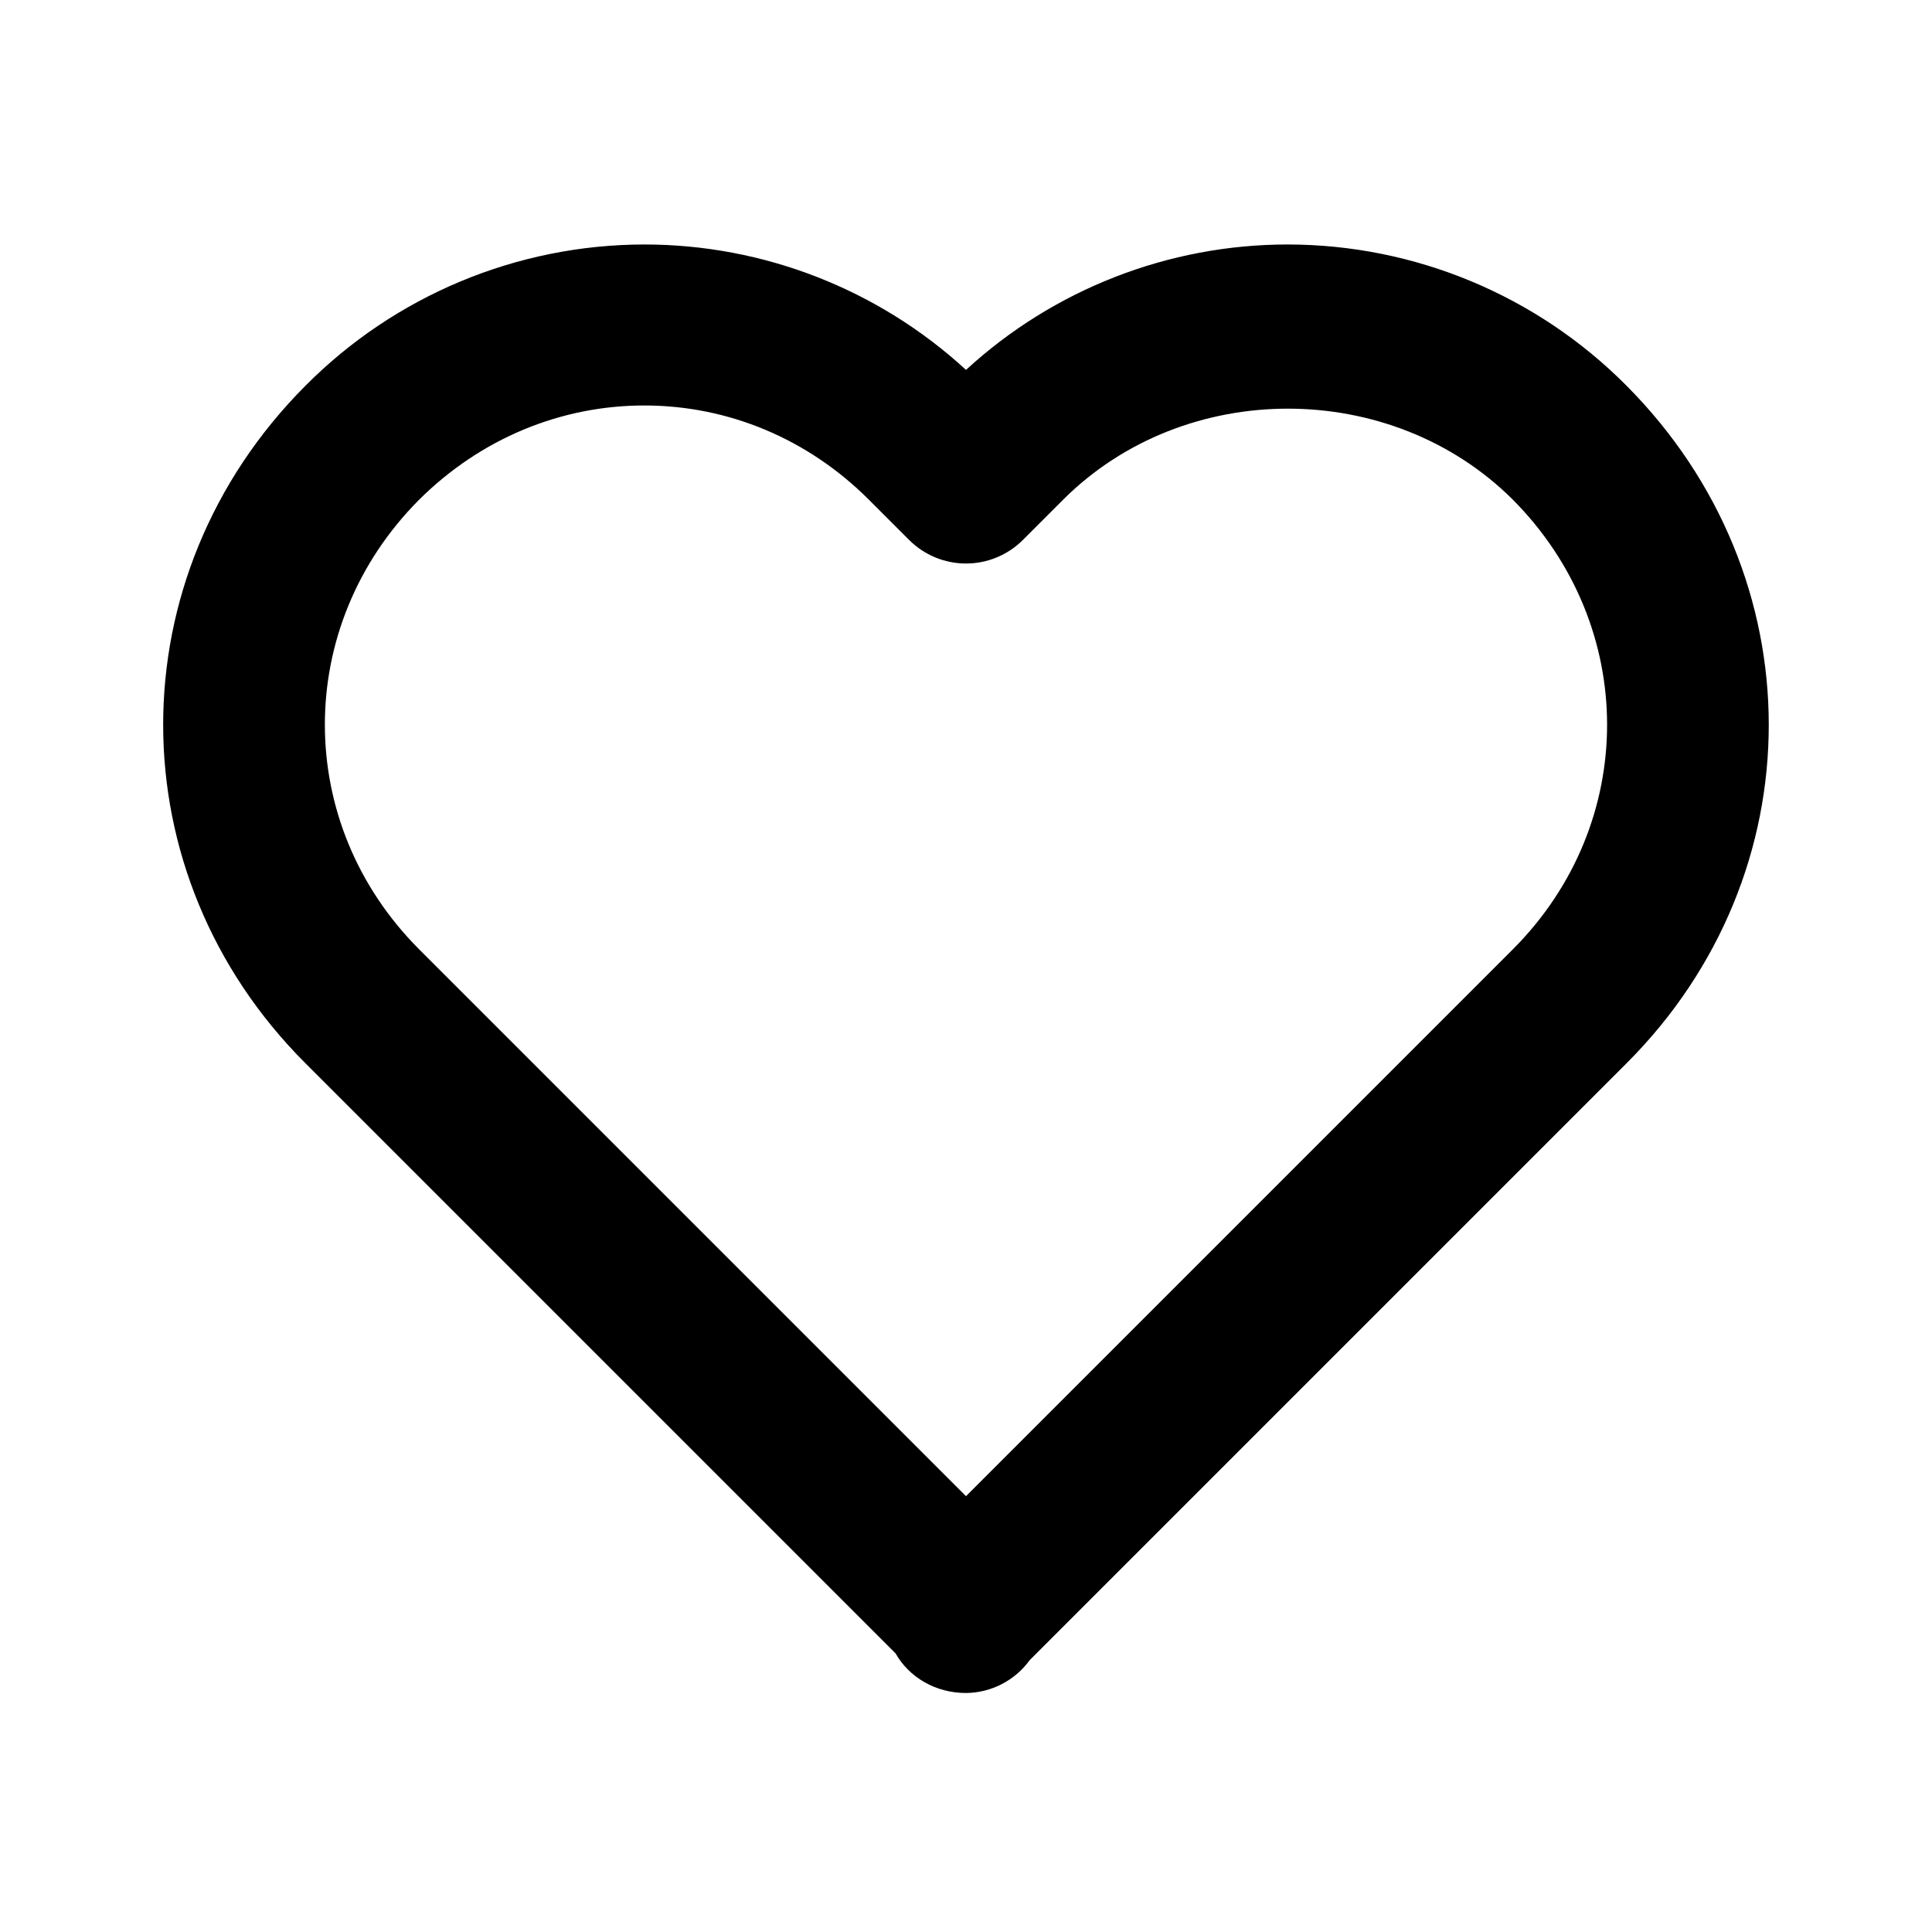
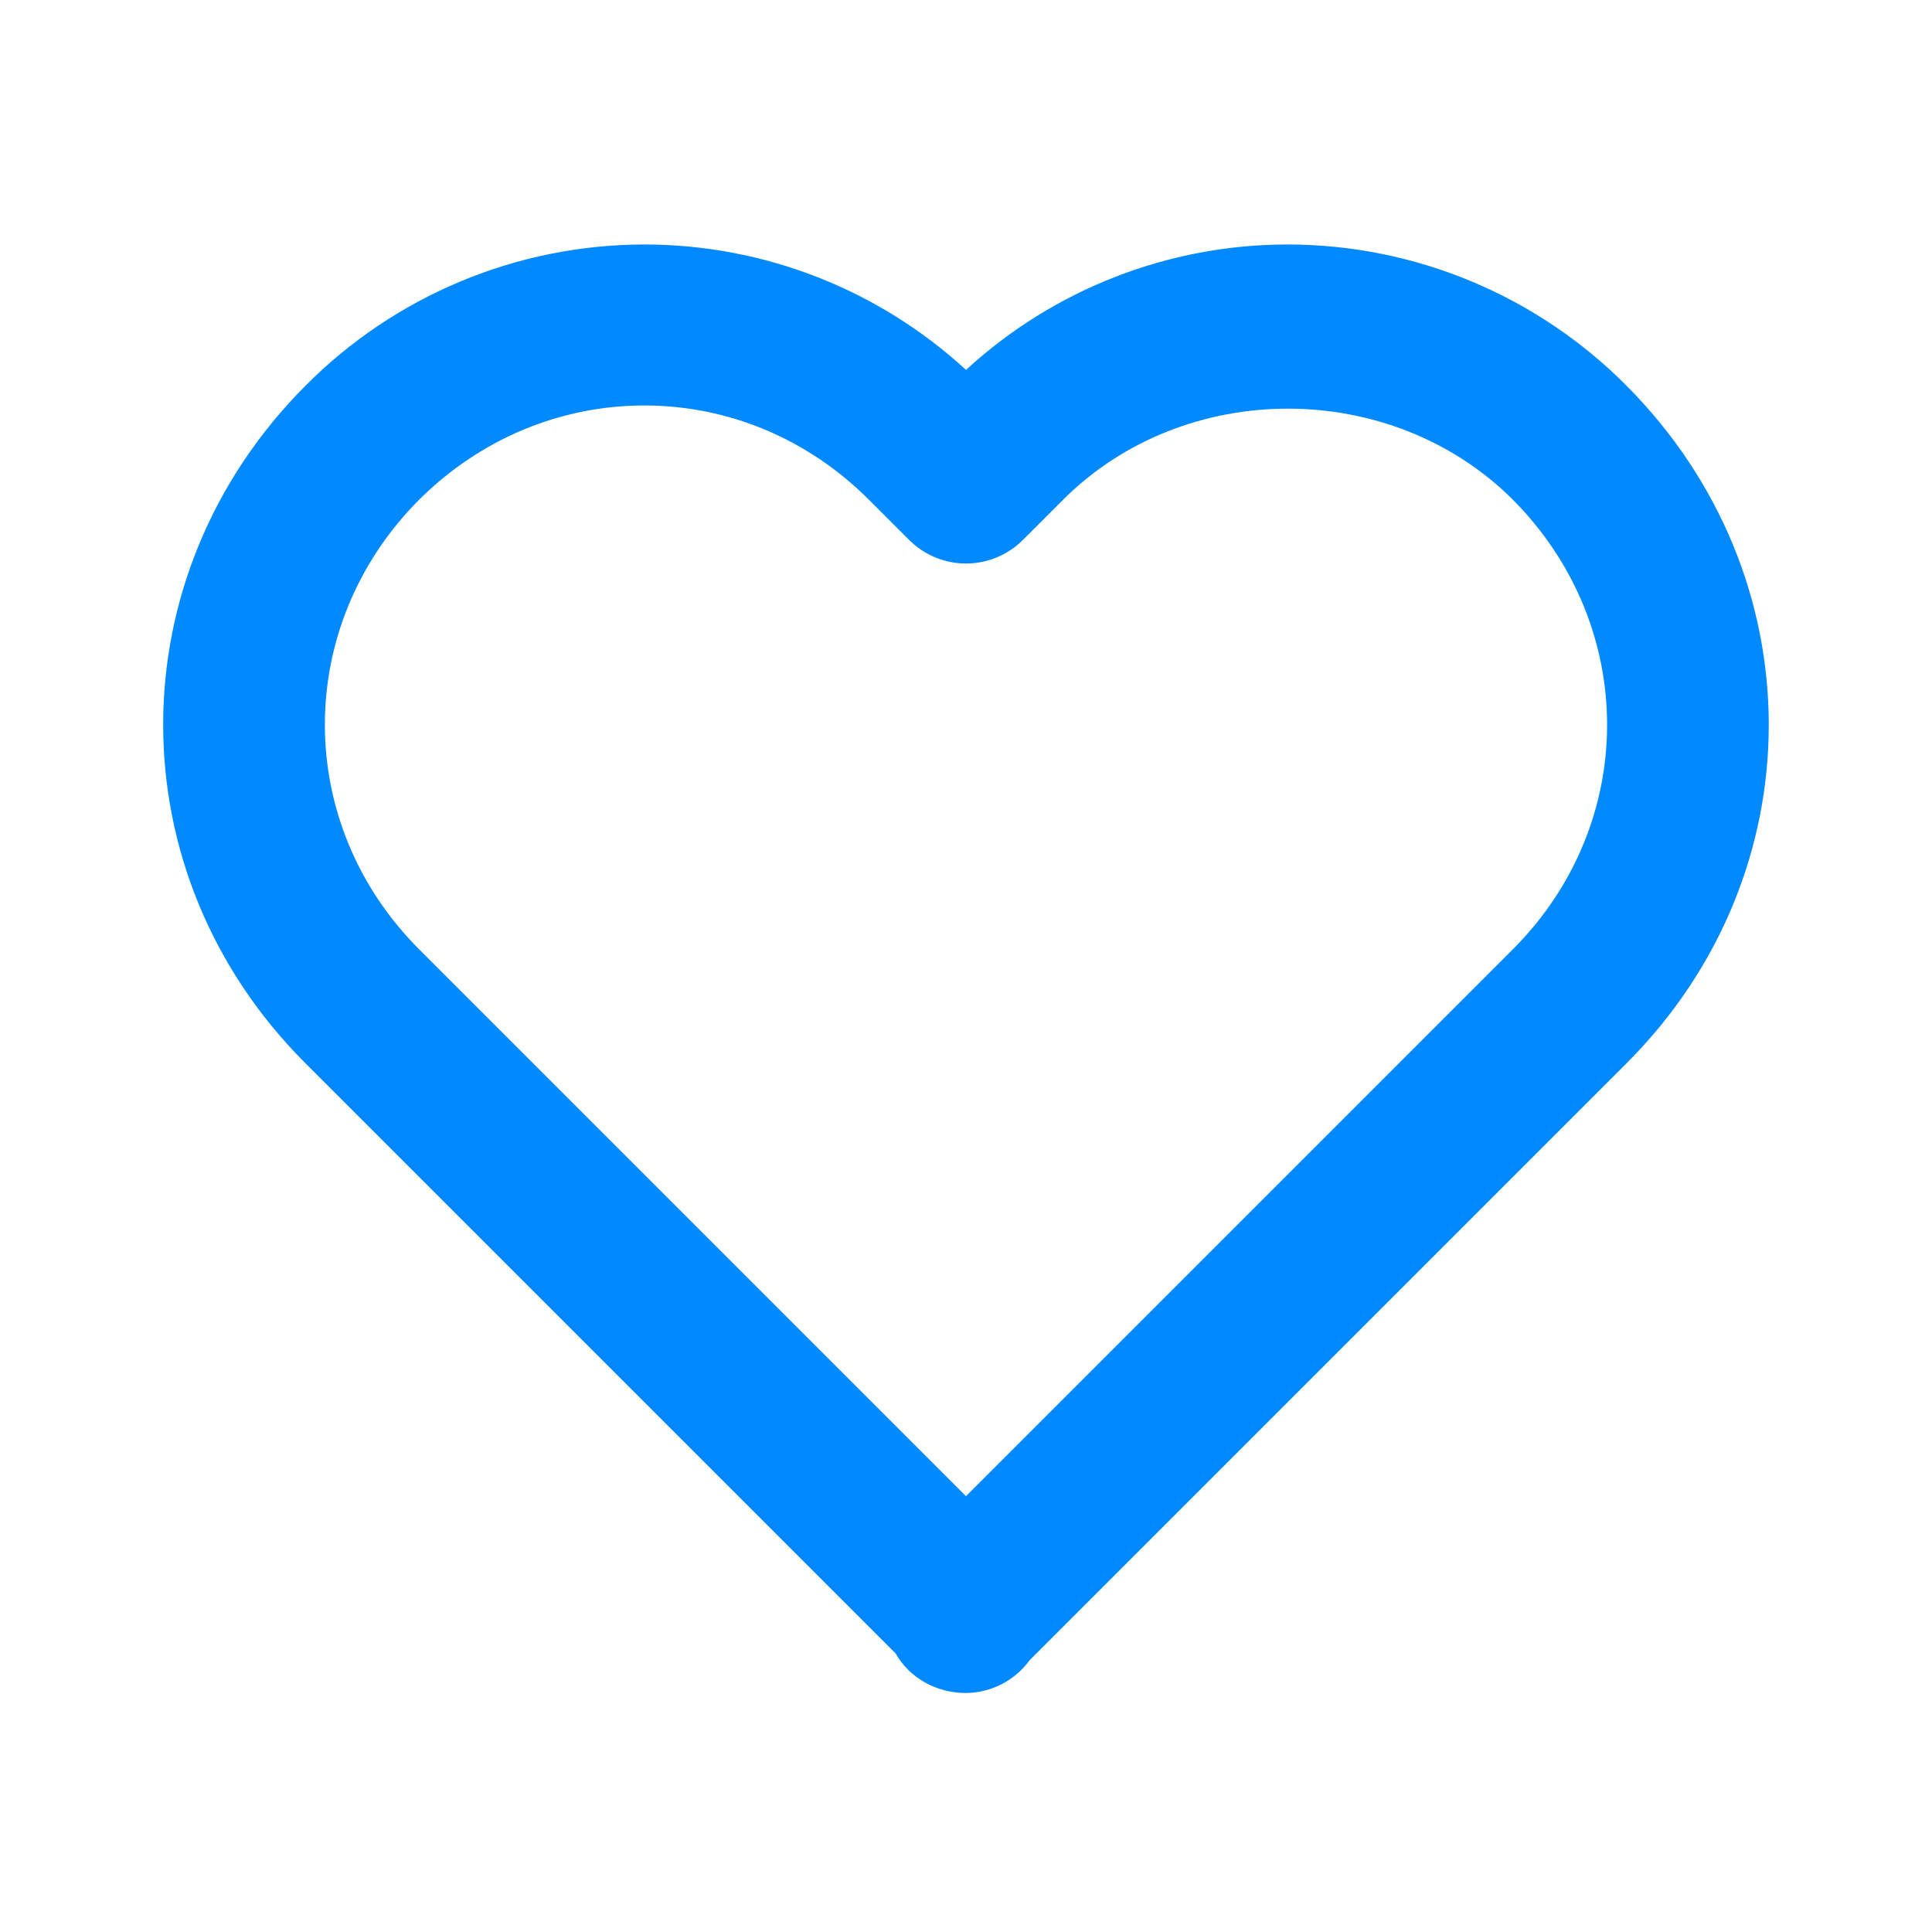
- <svg xmlns="http://www.w3.org/2000/svg" width="24" height="24" style="fill: rgba(0, 0, 0, 1);transform: ;msFilter:;">
+ <svg xmlns="http://www.w3.org/2000/svg" width="24" height="24" style="fill: #018aff;transform: ;msFilter:;">
  <path d="M12 4.595a5.904 5.904 0 0 0-3.996-1.558 5.942 5.942 0 0 0-4.213 1.758c-2.353 2.363-2.352 6.059.002 8.412l7.332 7.332c.17.299.498.492.875.492a.99.99 0 0 0 .792-.409l7.415-7.415c2.354-2.354 2.354-6.049-.002-8.416a5.938 5.938 0 0 0-4.209-1.754A5.906 5.906 0 0 0 12 4.595zm6.791 1.61c1.563 1.571 1.564 4.025.002 5.588L12 18.586l-6.793-6.793c-1.562-1.563-1.561-4.017-.002-5.584.76-.756 1.754-1.172 2.799-1.172s2.035.416 2.789 1.17l.5.5a.999.999 0 0 0 1.414 0l.5-.5c1.512-1.509 4.074-1.505 5.584-.002z" />
</svg>
